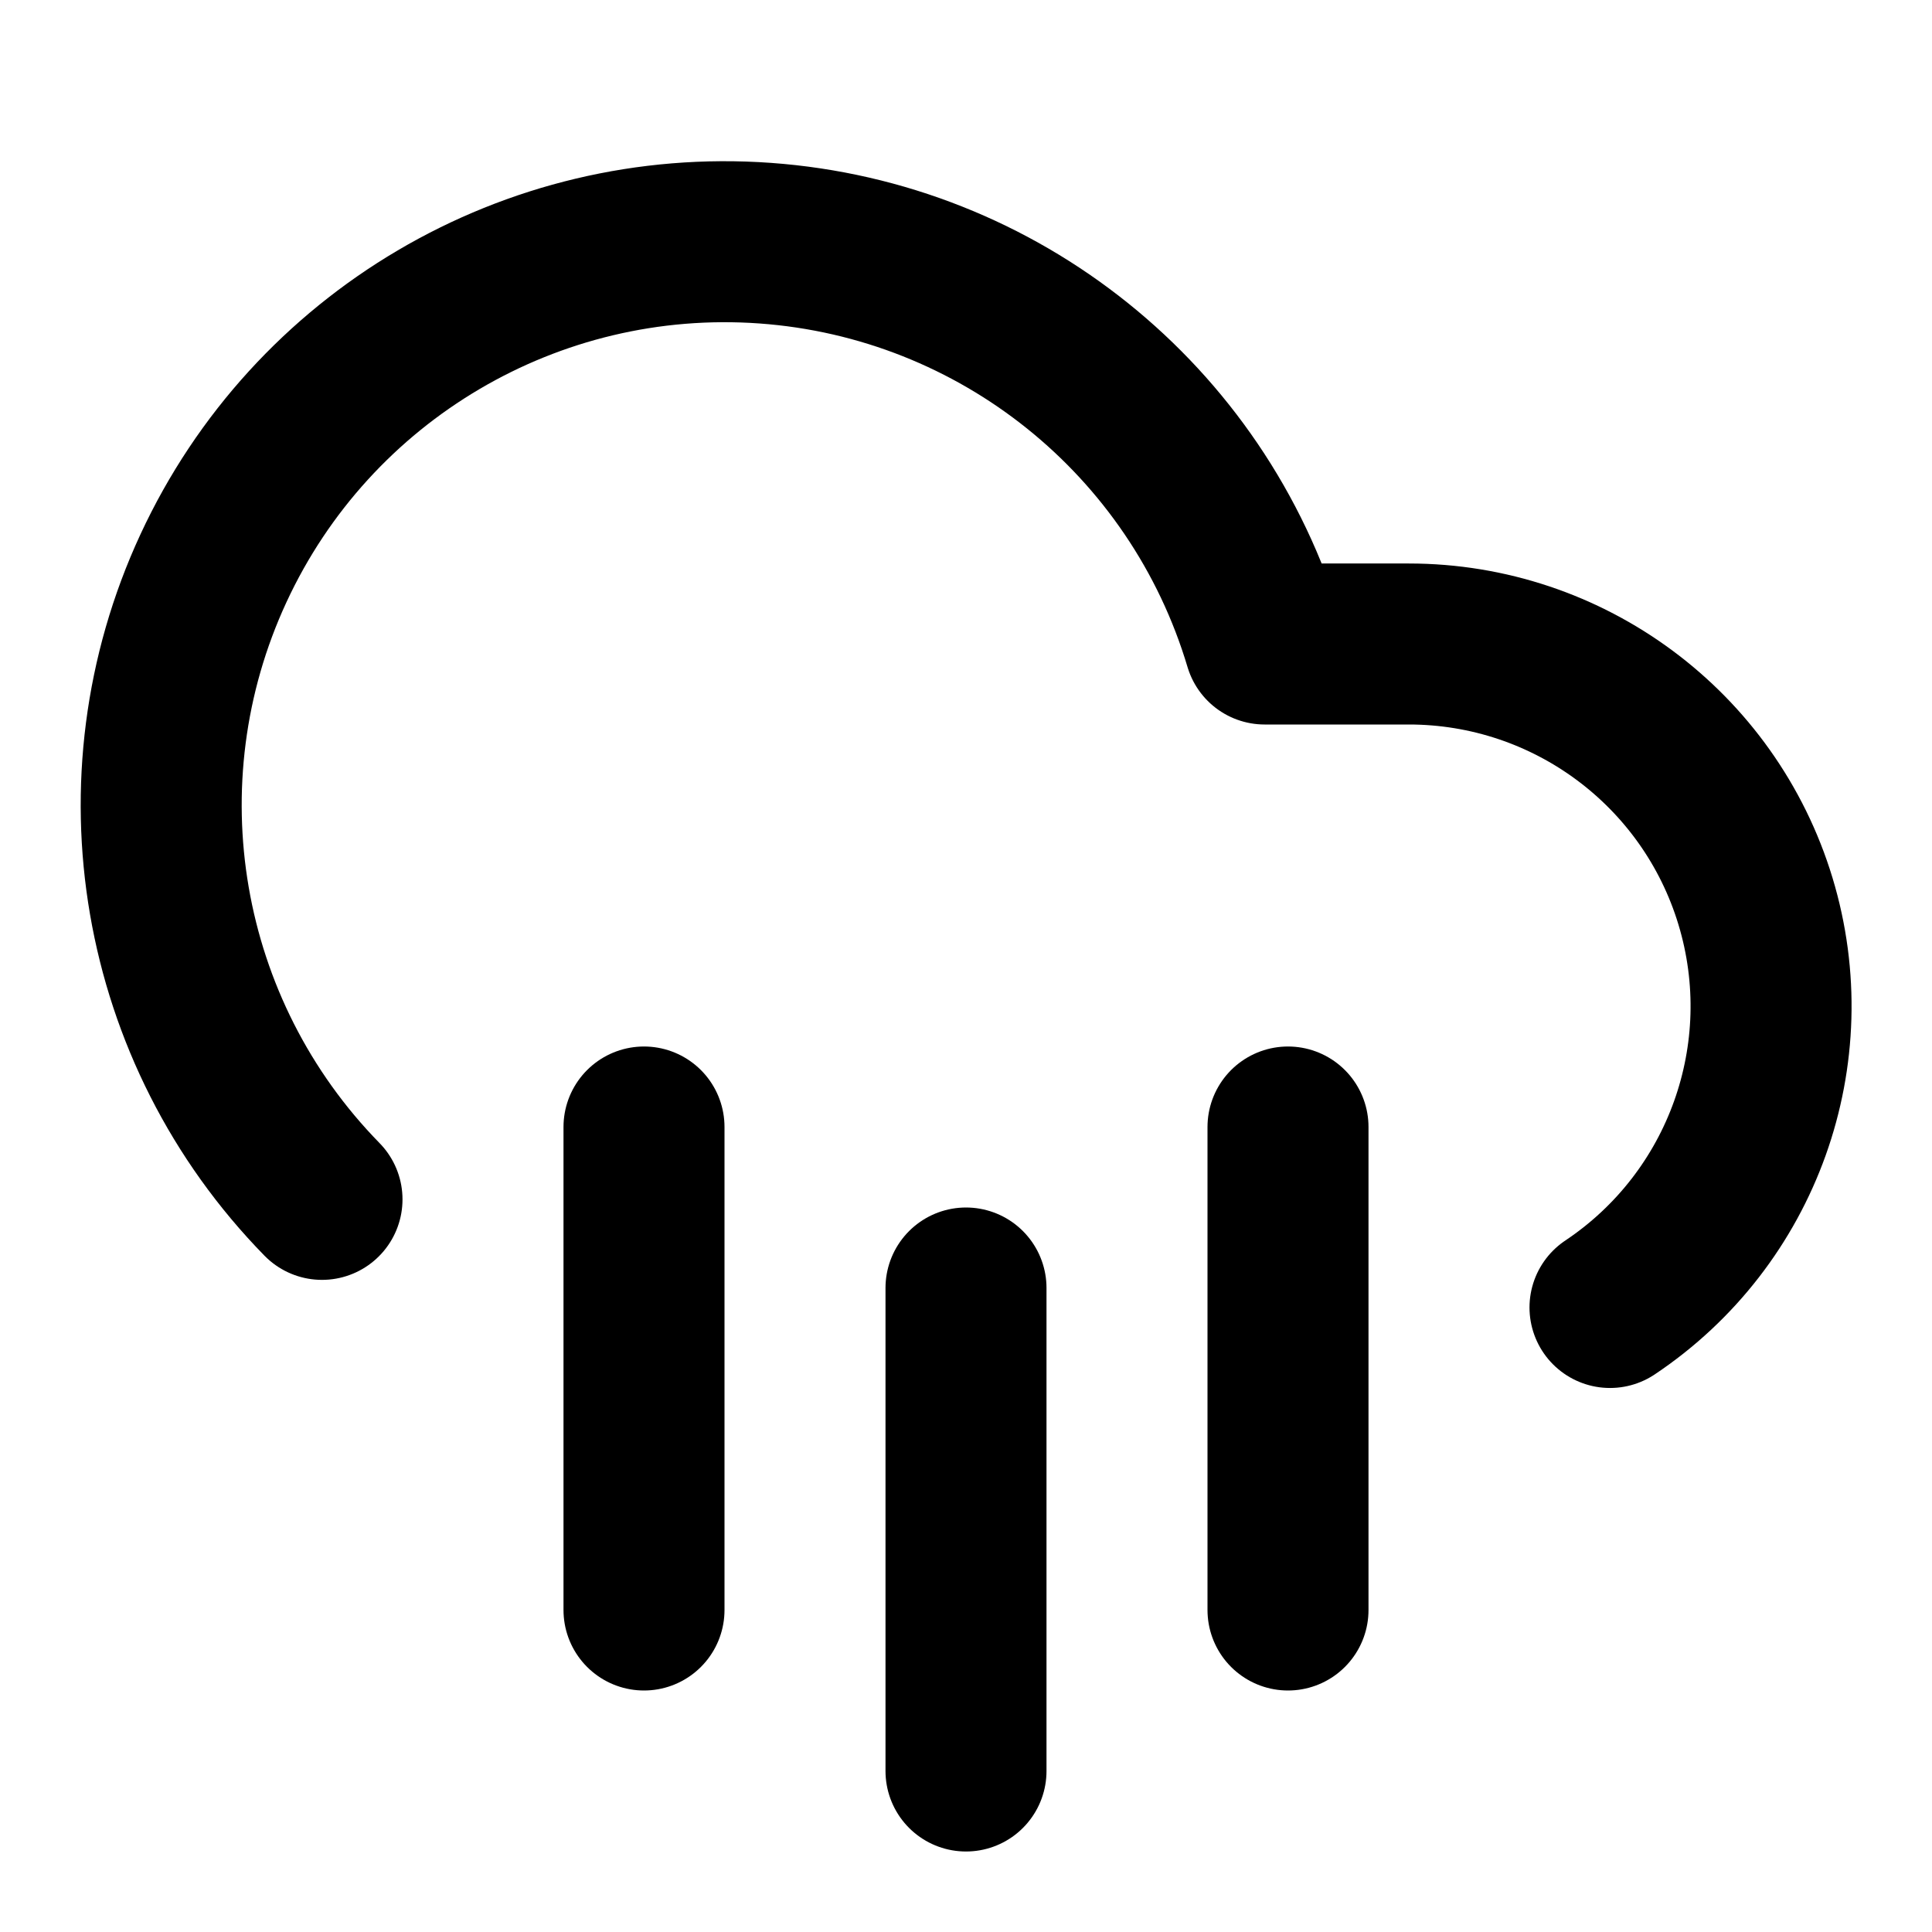
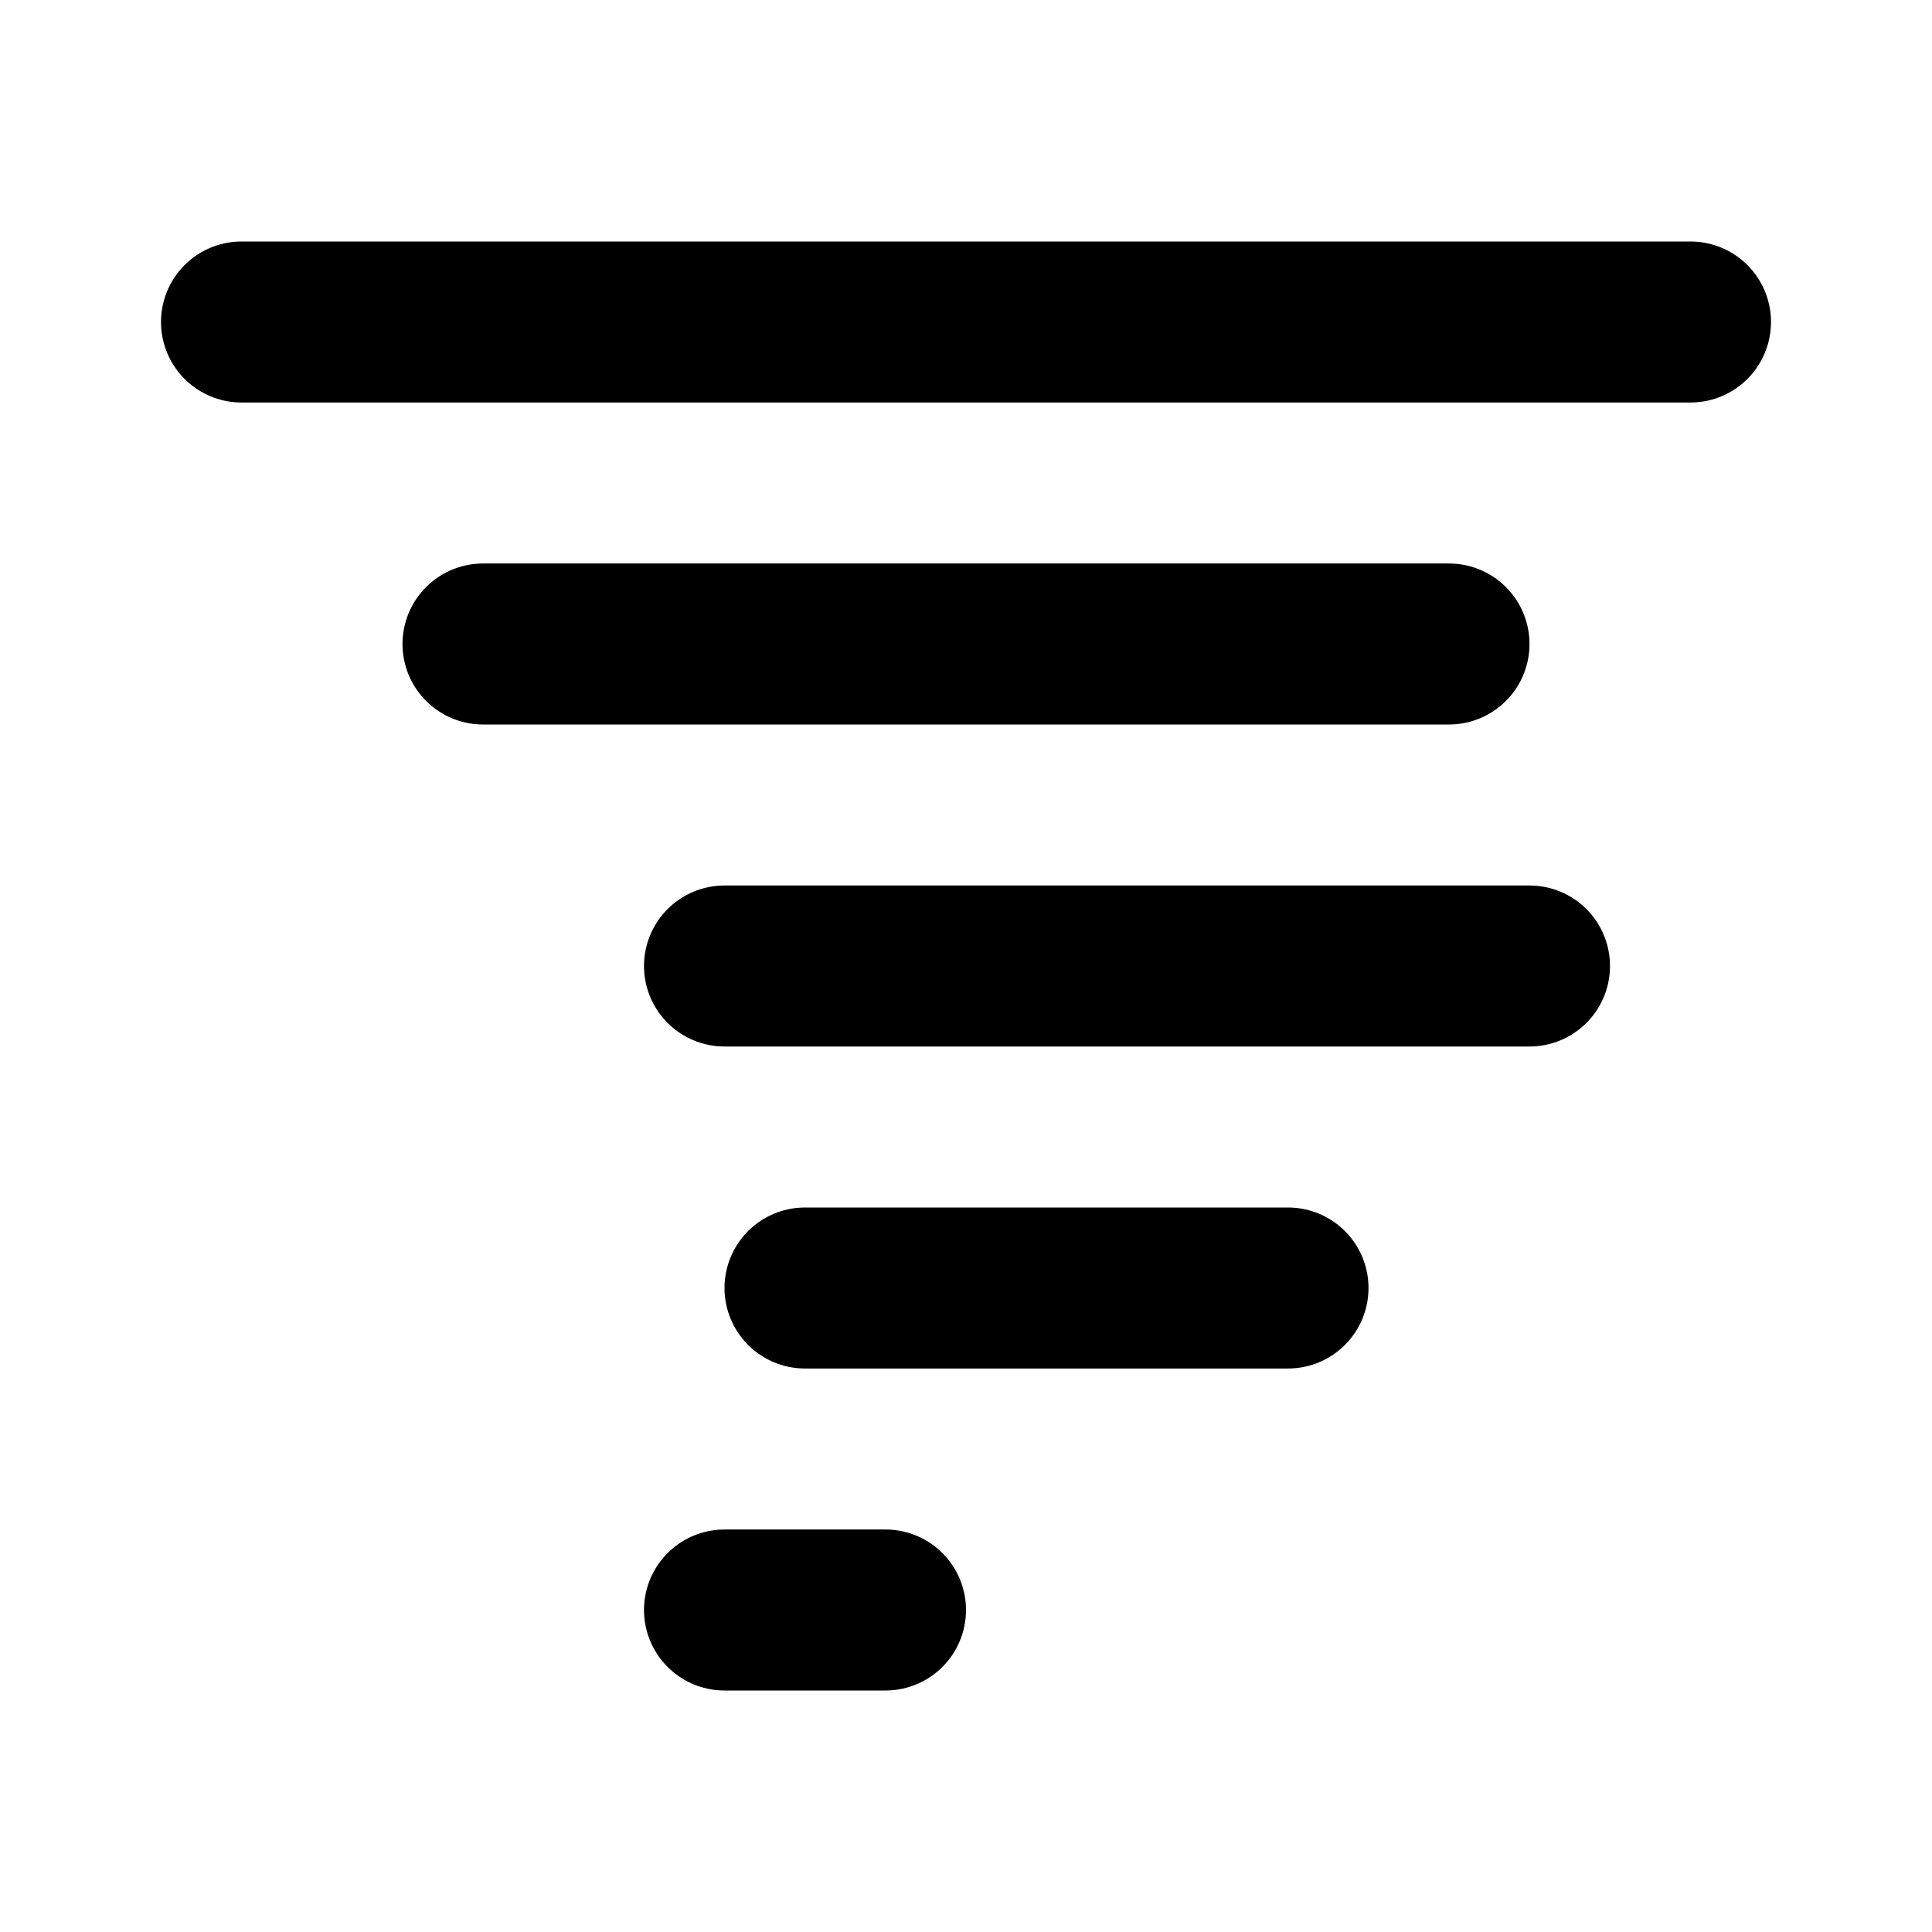
<svg xmlns="http://www.w3.org/2000/svg" width="24" height="24" viewBox="0 0 24 24" fill="none" stroke="currentColor" stroke-width="2" stroke-linecap="round" stroke-linejoin="round">
-   <path d="M4 14.899A7 7 0 1 1 15.71 8h1.79a4.5 4.5 0 0 1 2.5 8.242" />
-   <path d="M16 14v6" />
-   <path d="M8 14v6" />
-   <path d="M12 16v6" />
+   <path d="M21 4H3" />
+   <path d="M18 8H6" />
+   <path d="M19 12H9" />
+   <path d="M16 16h-6" />
+   <path d="M11 20H9" />
</svg>
